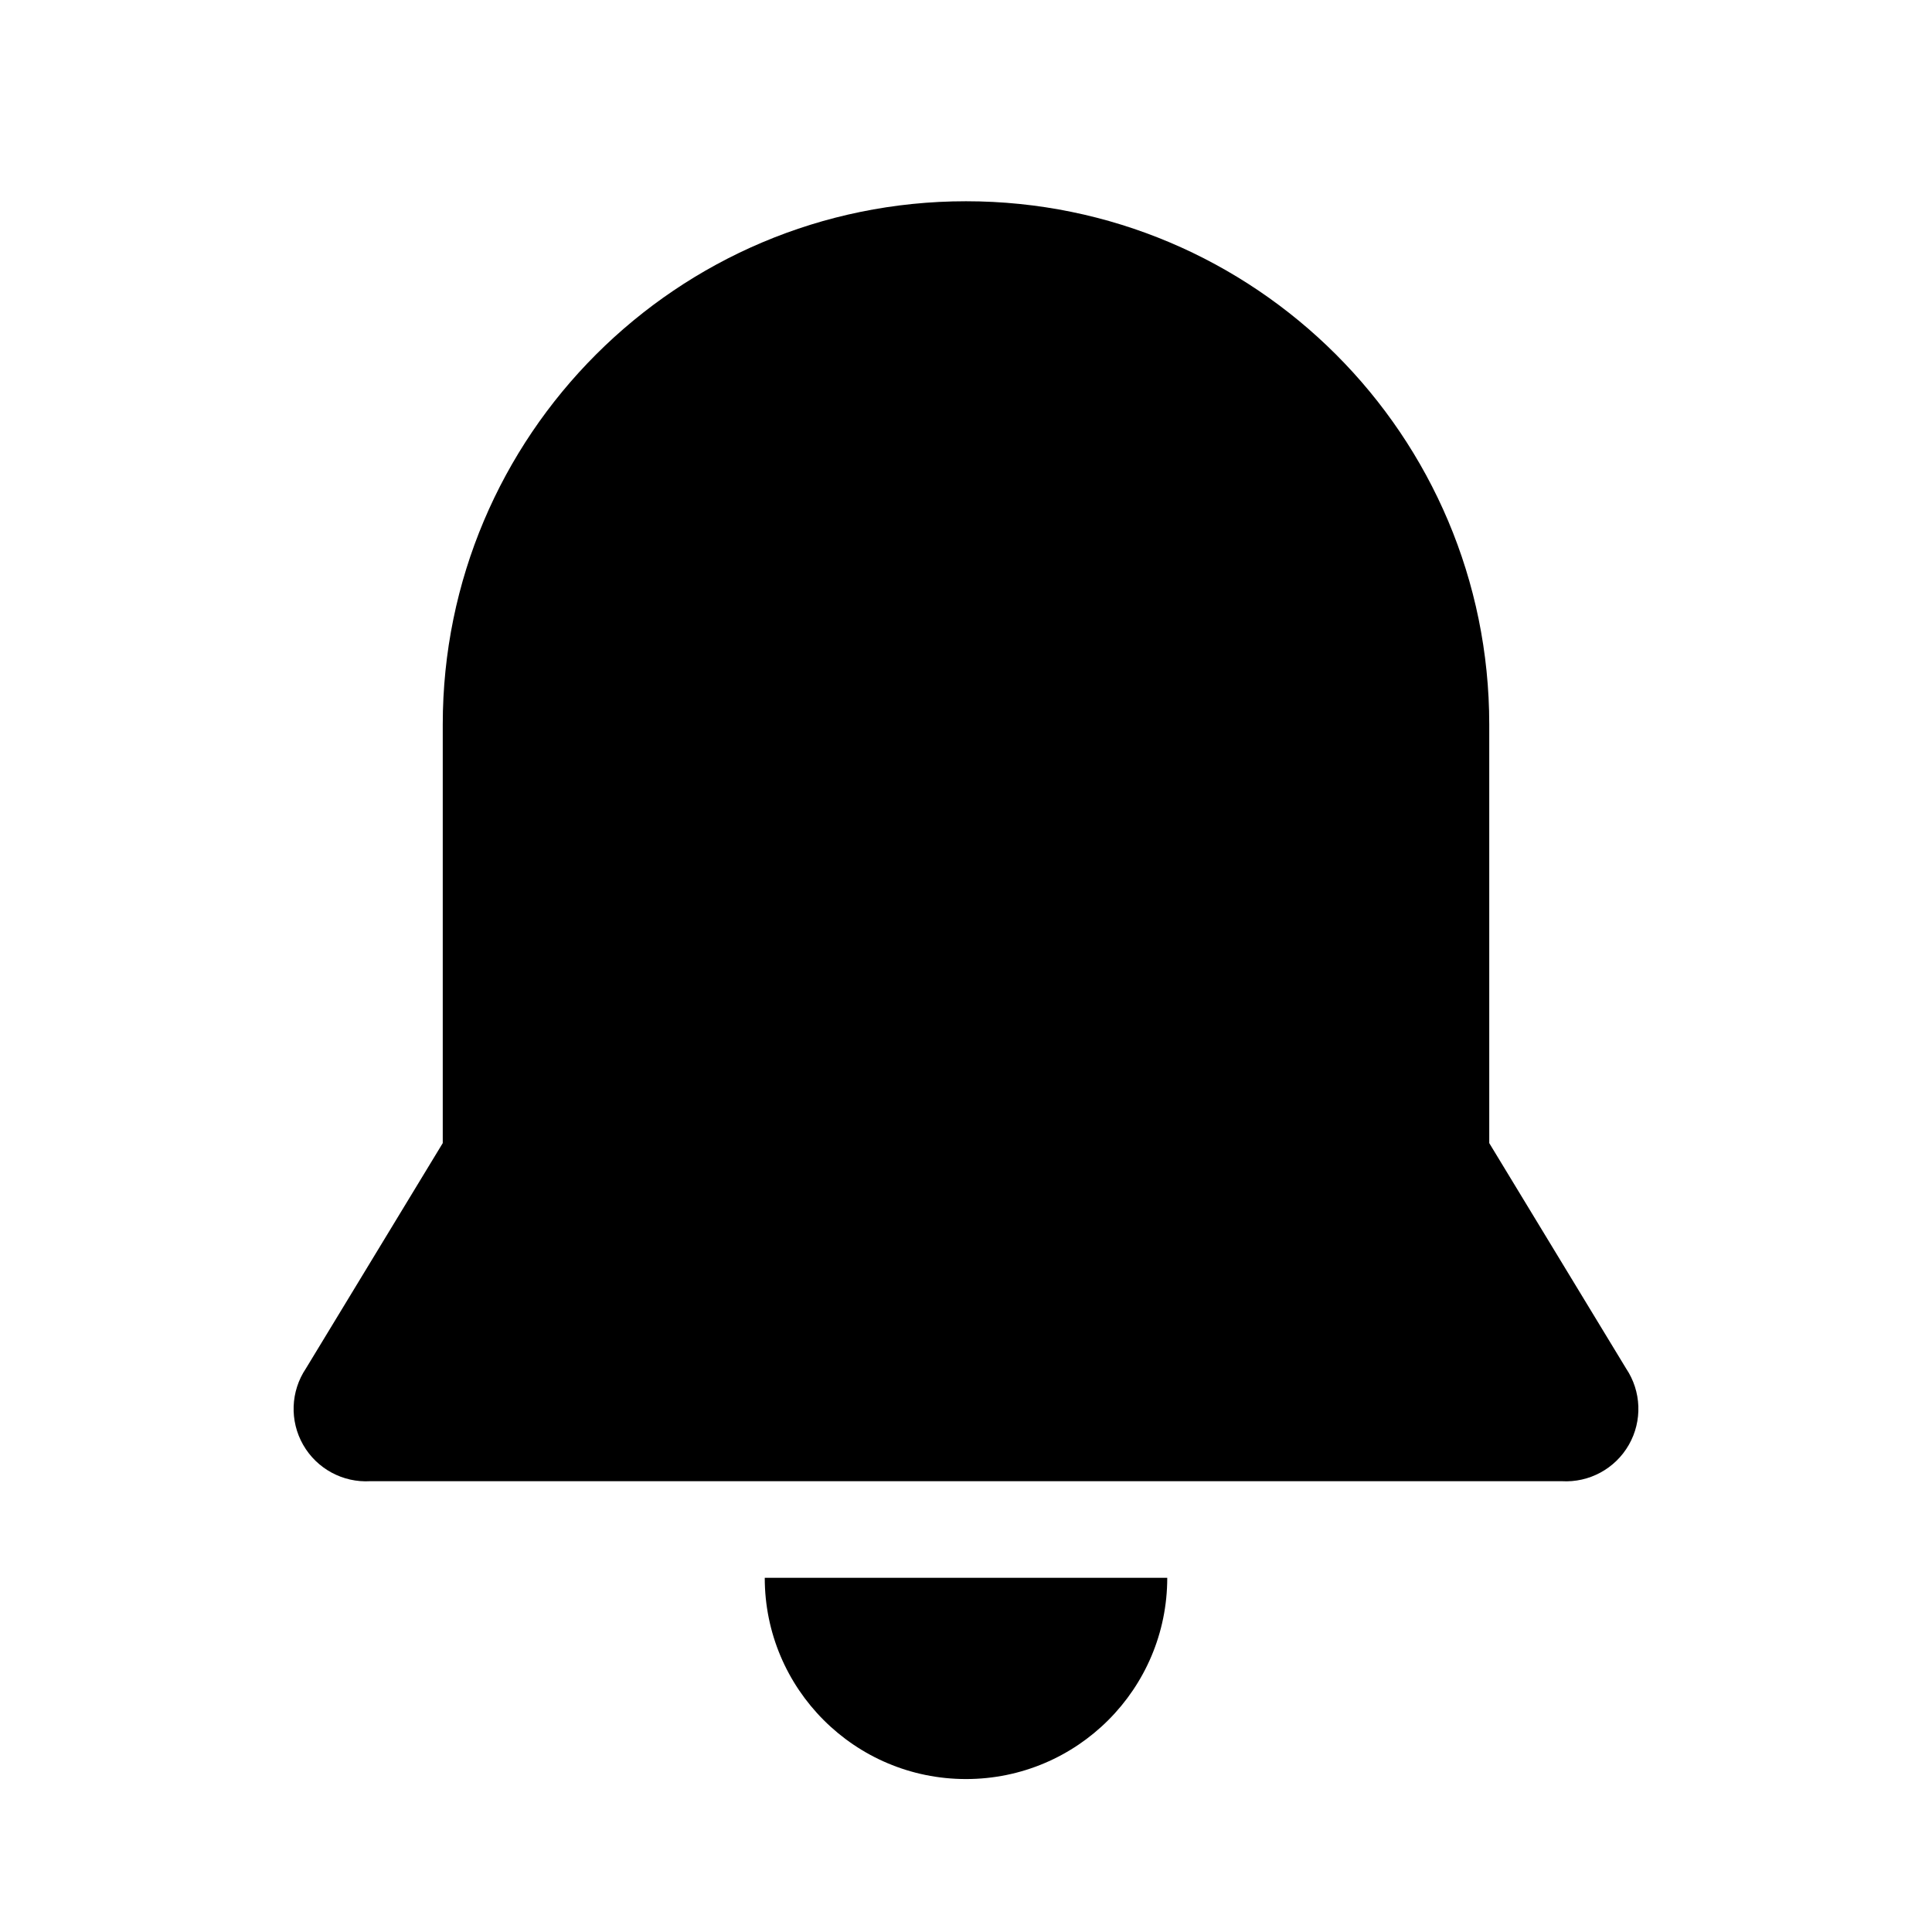
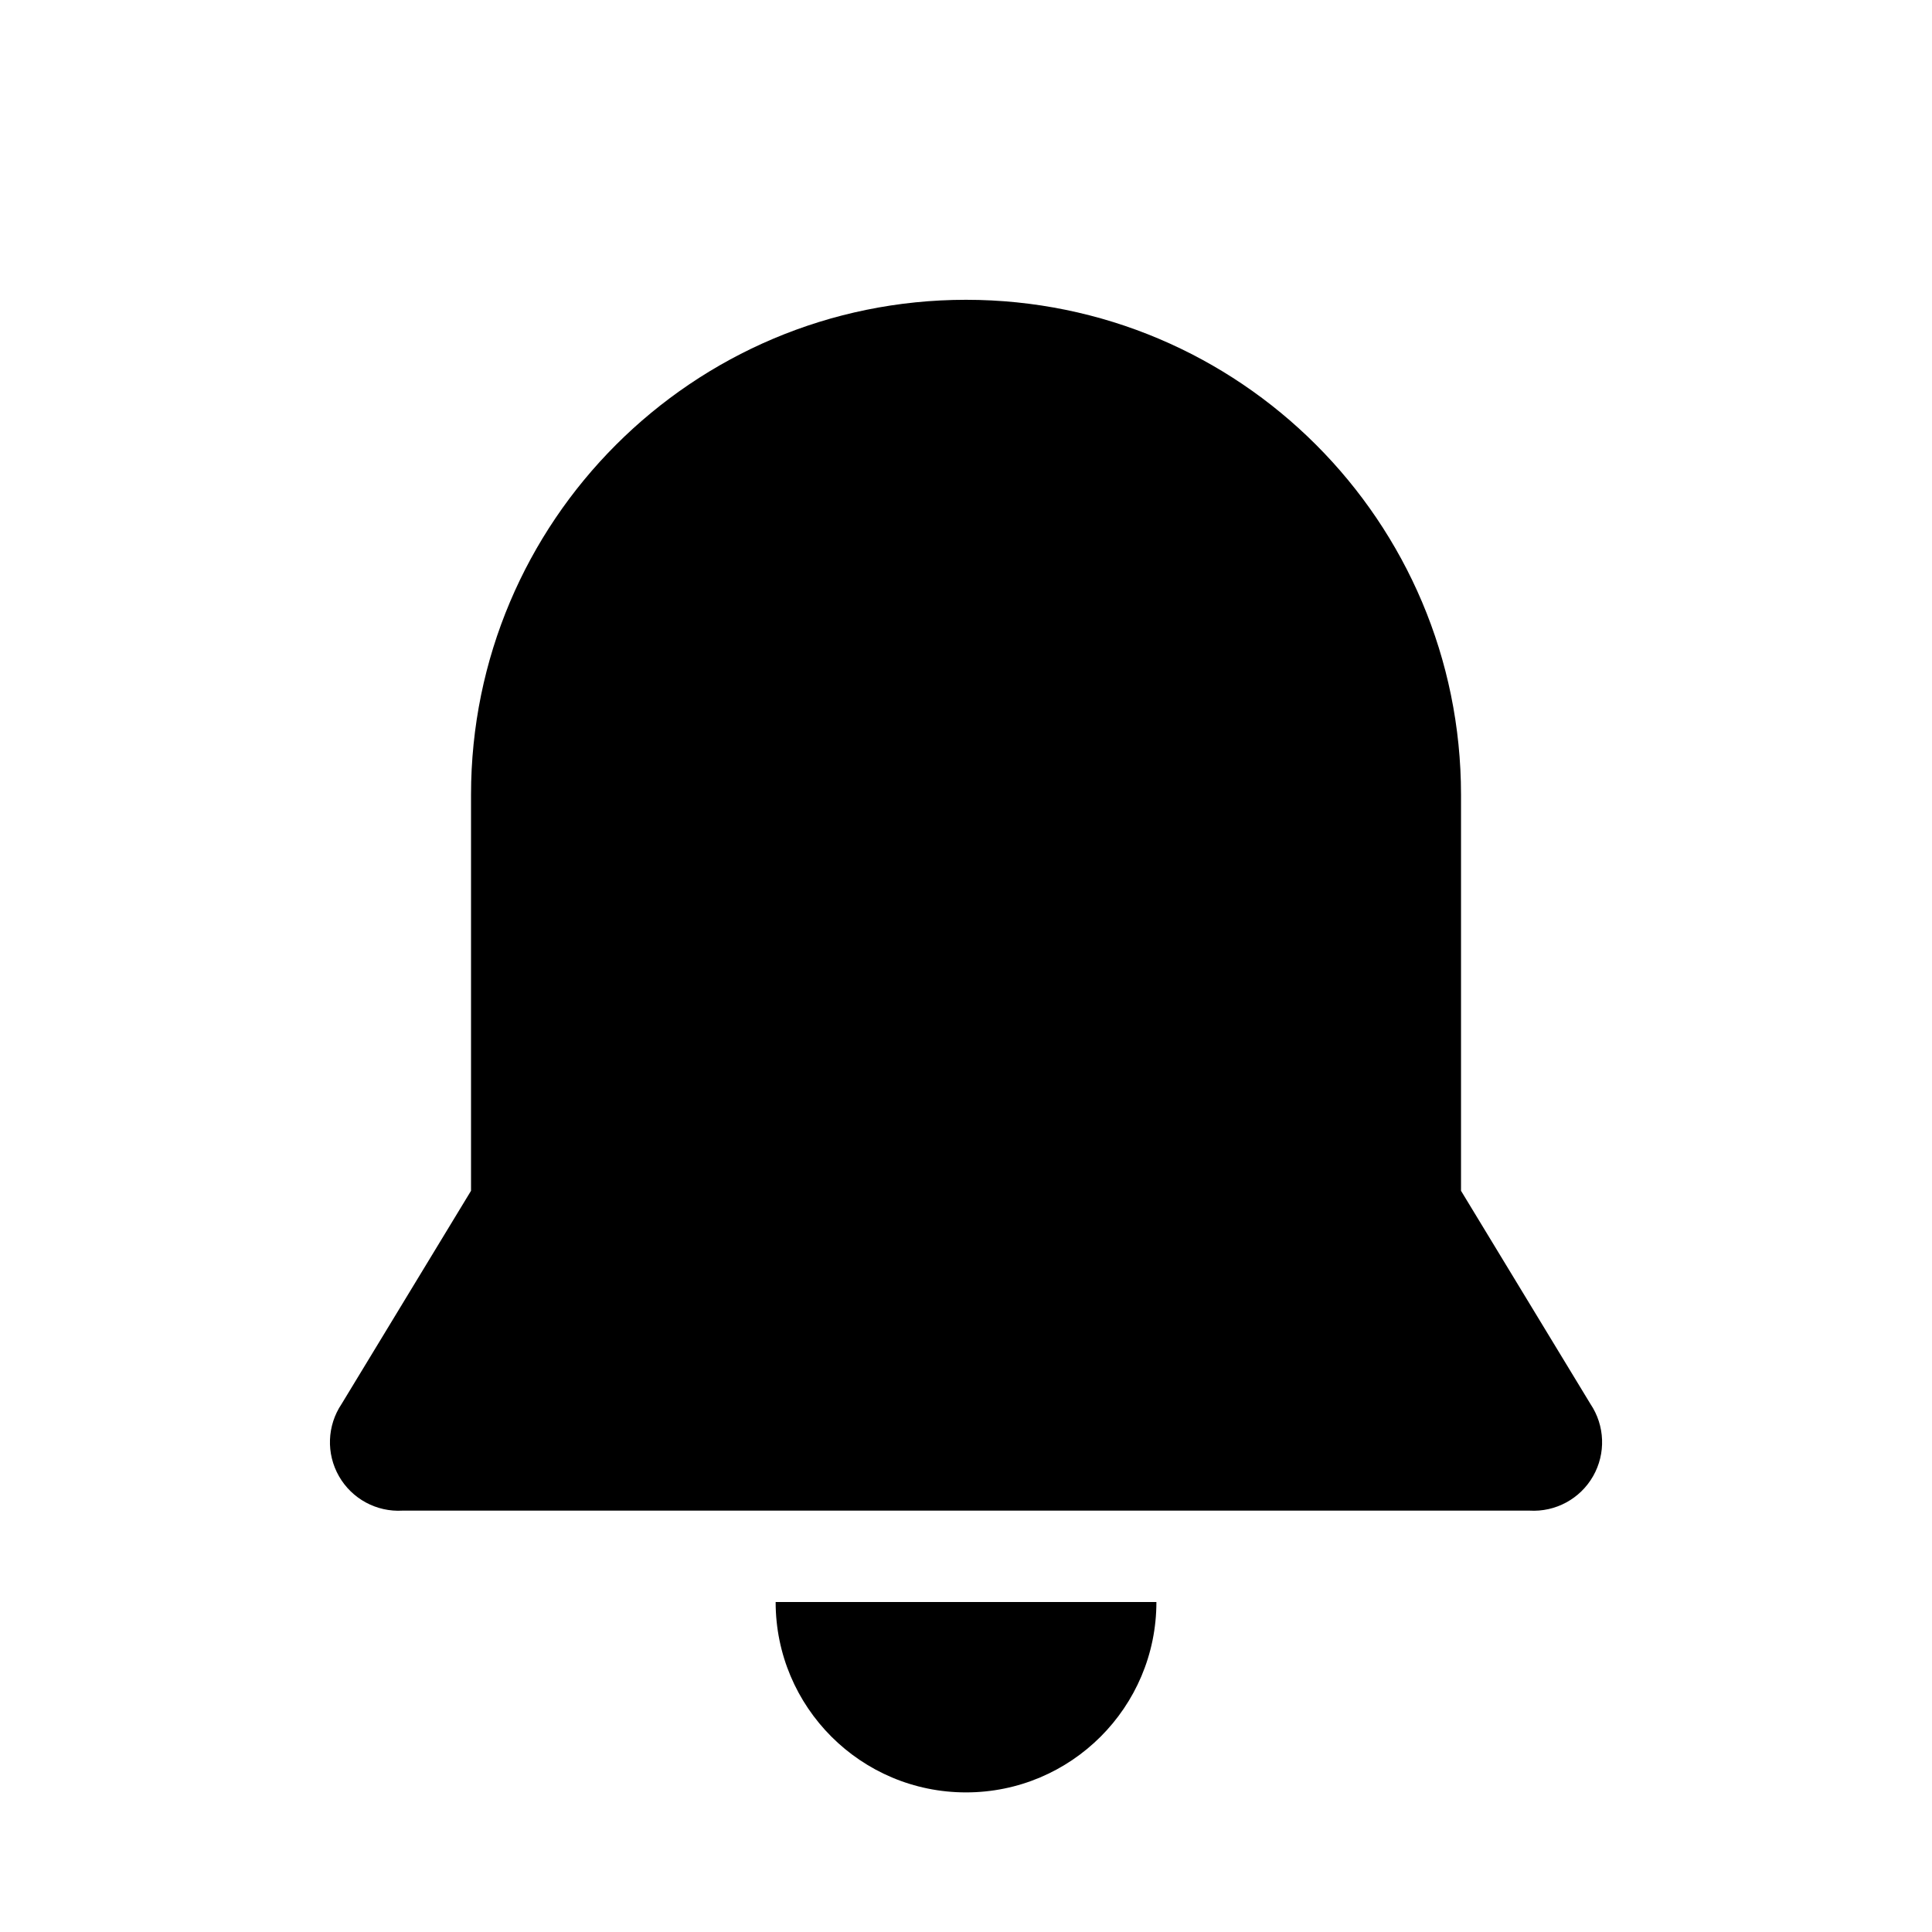
<svg xmlns="http://www.w3.org/2000/svg" viewBox="0 0 24 24" fill="currentColor" fill-rule="evenodd">
-   <path d="M12 2.5a6.5 6.5 0 0 0-6.5 6.5v5.2L3.8 17a.9.9 0 0 0 .8 1.4h14.8a.9.9 0 0 0 .8-1.4l-1.7-2.8V9A6.5 6.5 0 0 0 12 2.5z" />
-   <path d="M9.5 19.6h5a2.5 2.5 0 0 1-5 0z" />
+   <g data-ajuste="1" transform="translate(12.005 12.995) scale(0.946) translate(-12.005 -12.3)">
+     <path d="M12 2.5a6.5 6.5 0 0 0-6.5 6.5v5.2L3.8 17a.9.9 0 0 0 .8 1.4h14.8a.9.9 0 0 0 .8-1.4l-1.7-2.8V9A6.5 6.5 0 0 0 12 2.5z" />
+     <path d="M9.5 19.6h5a2.5 2.5 0 0 1-5 0z" />
+   </g>
</svg>
